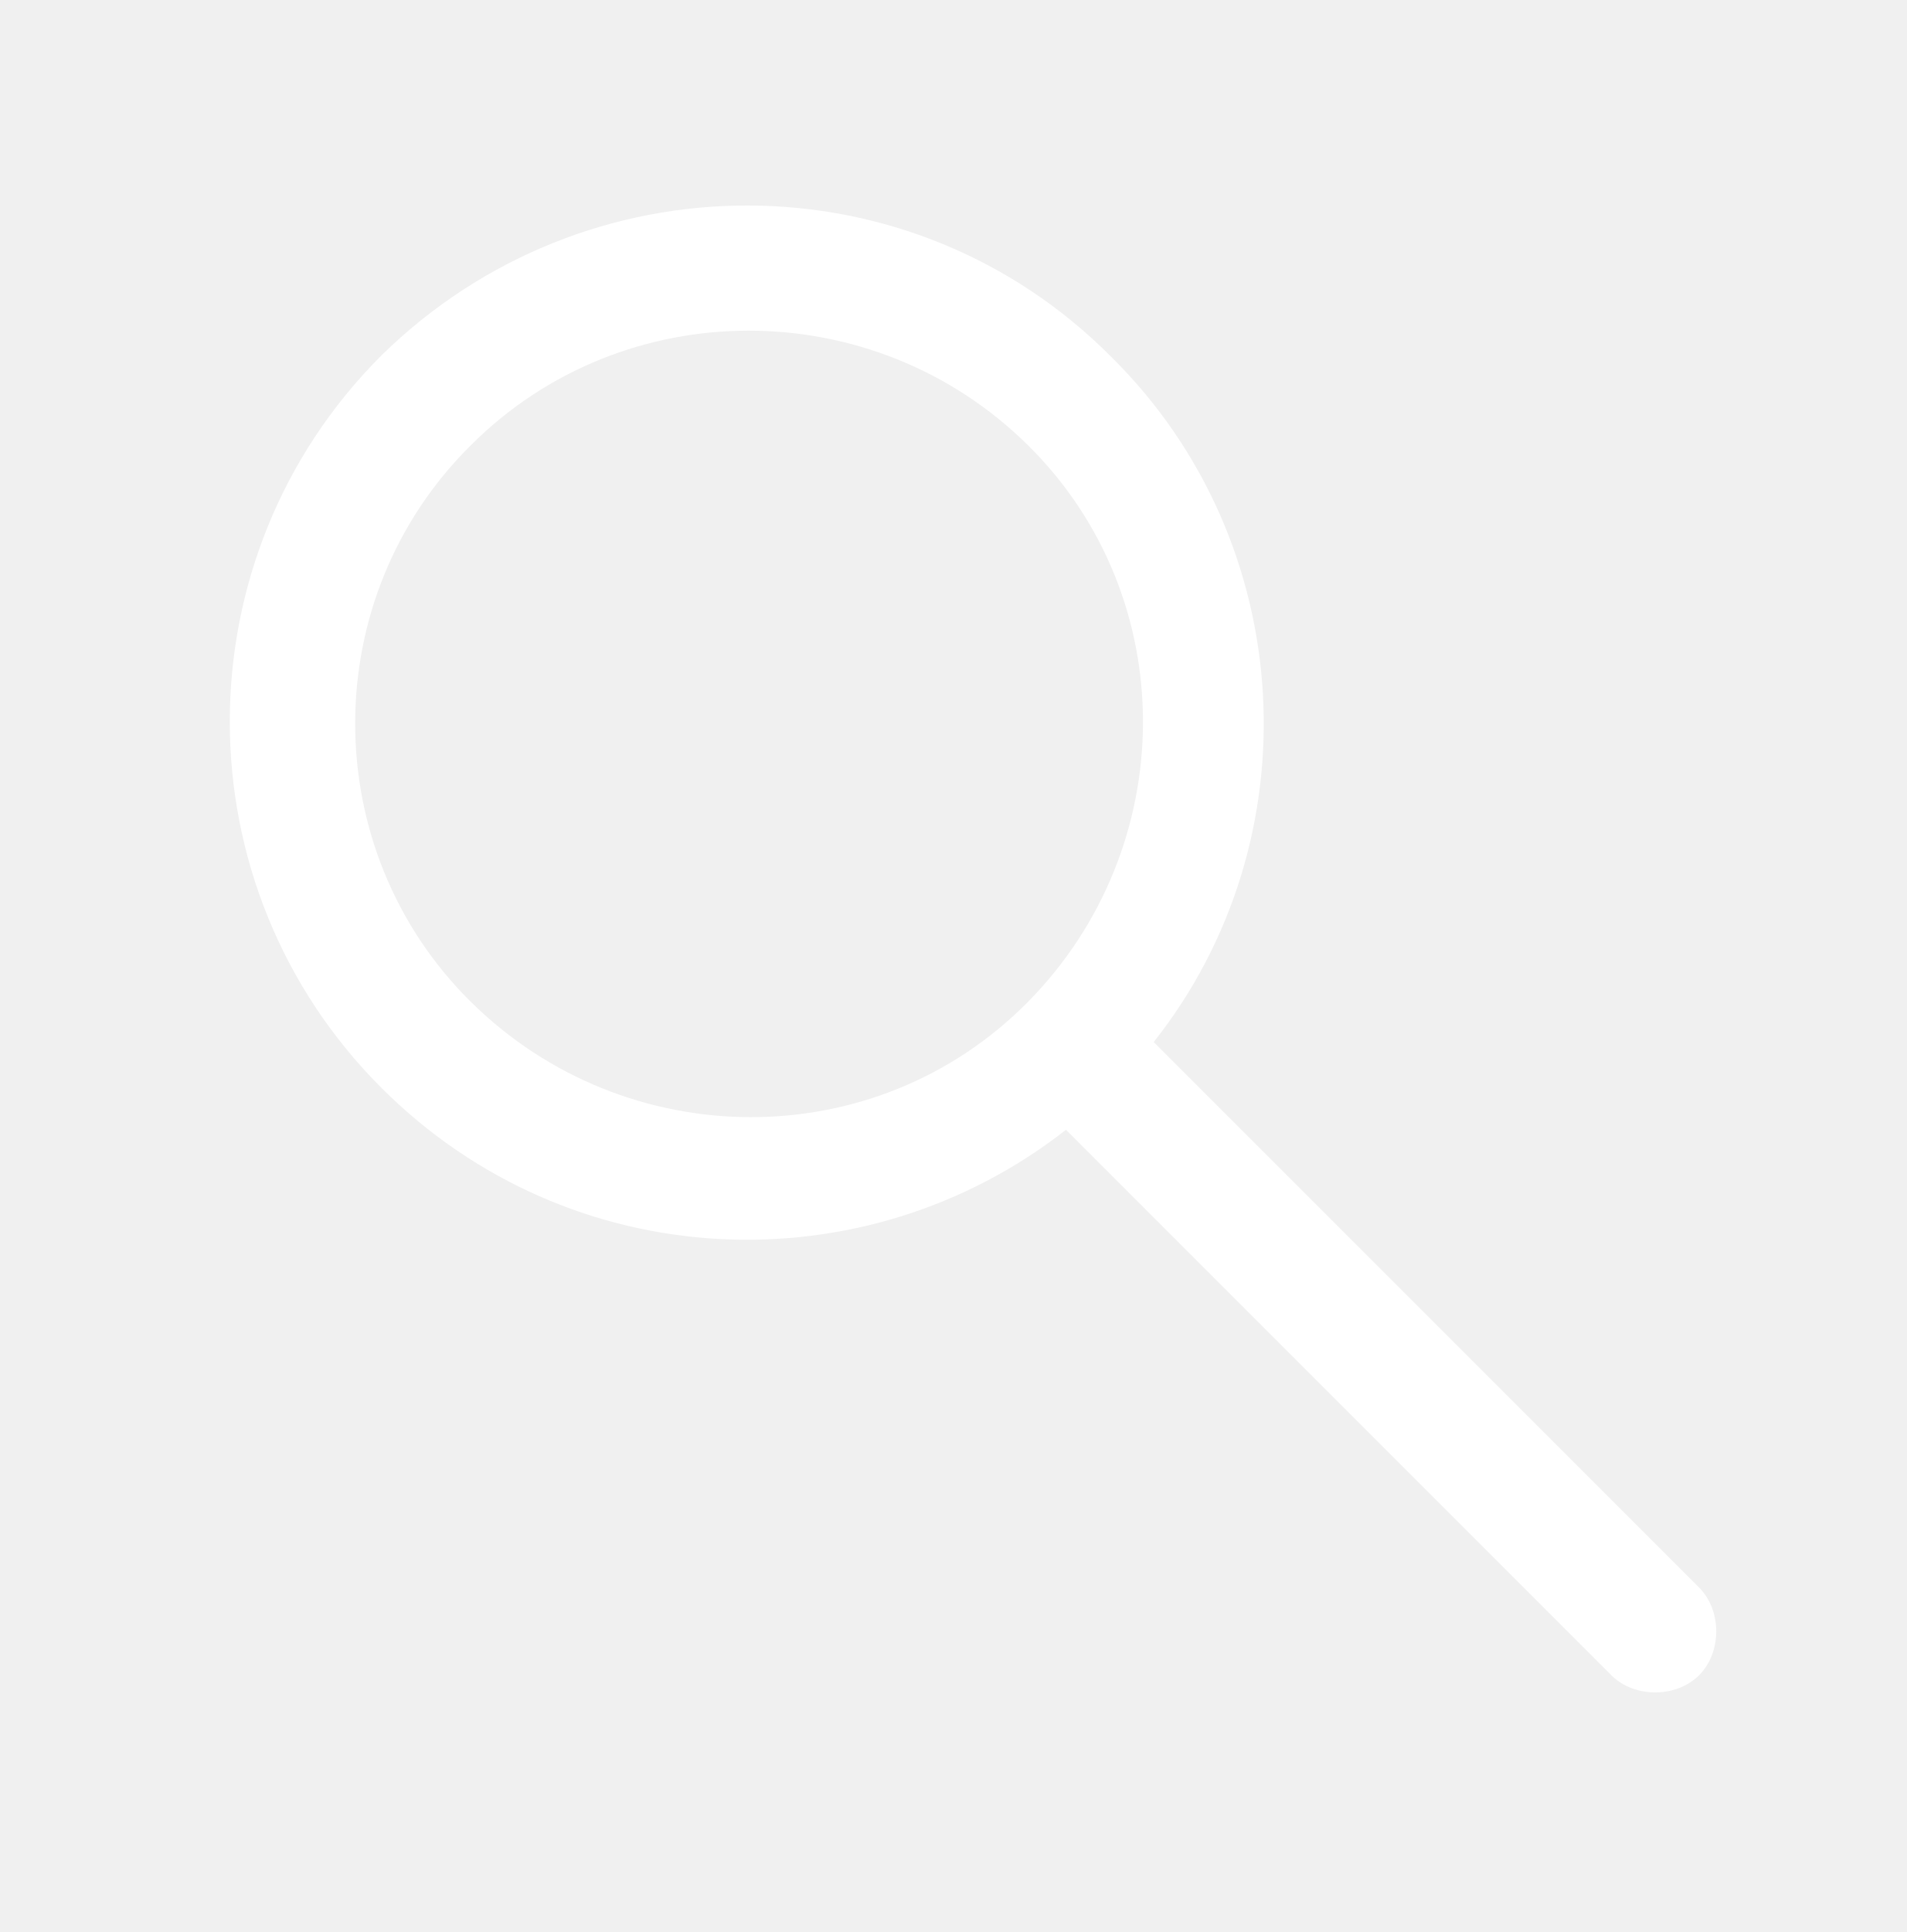
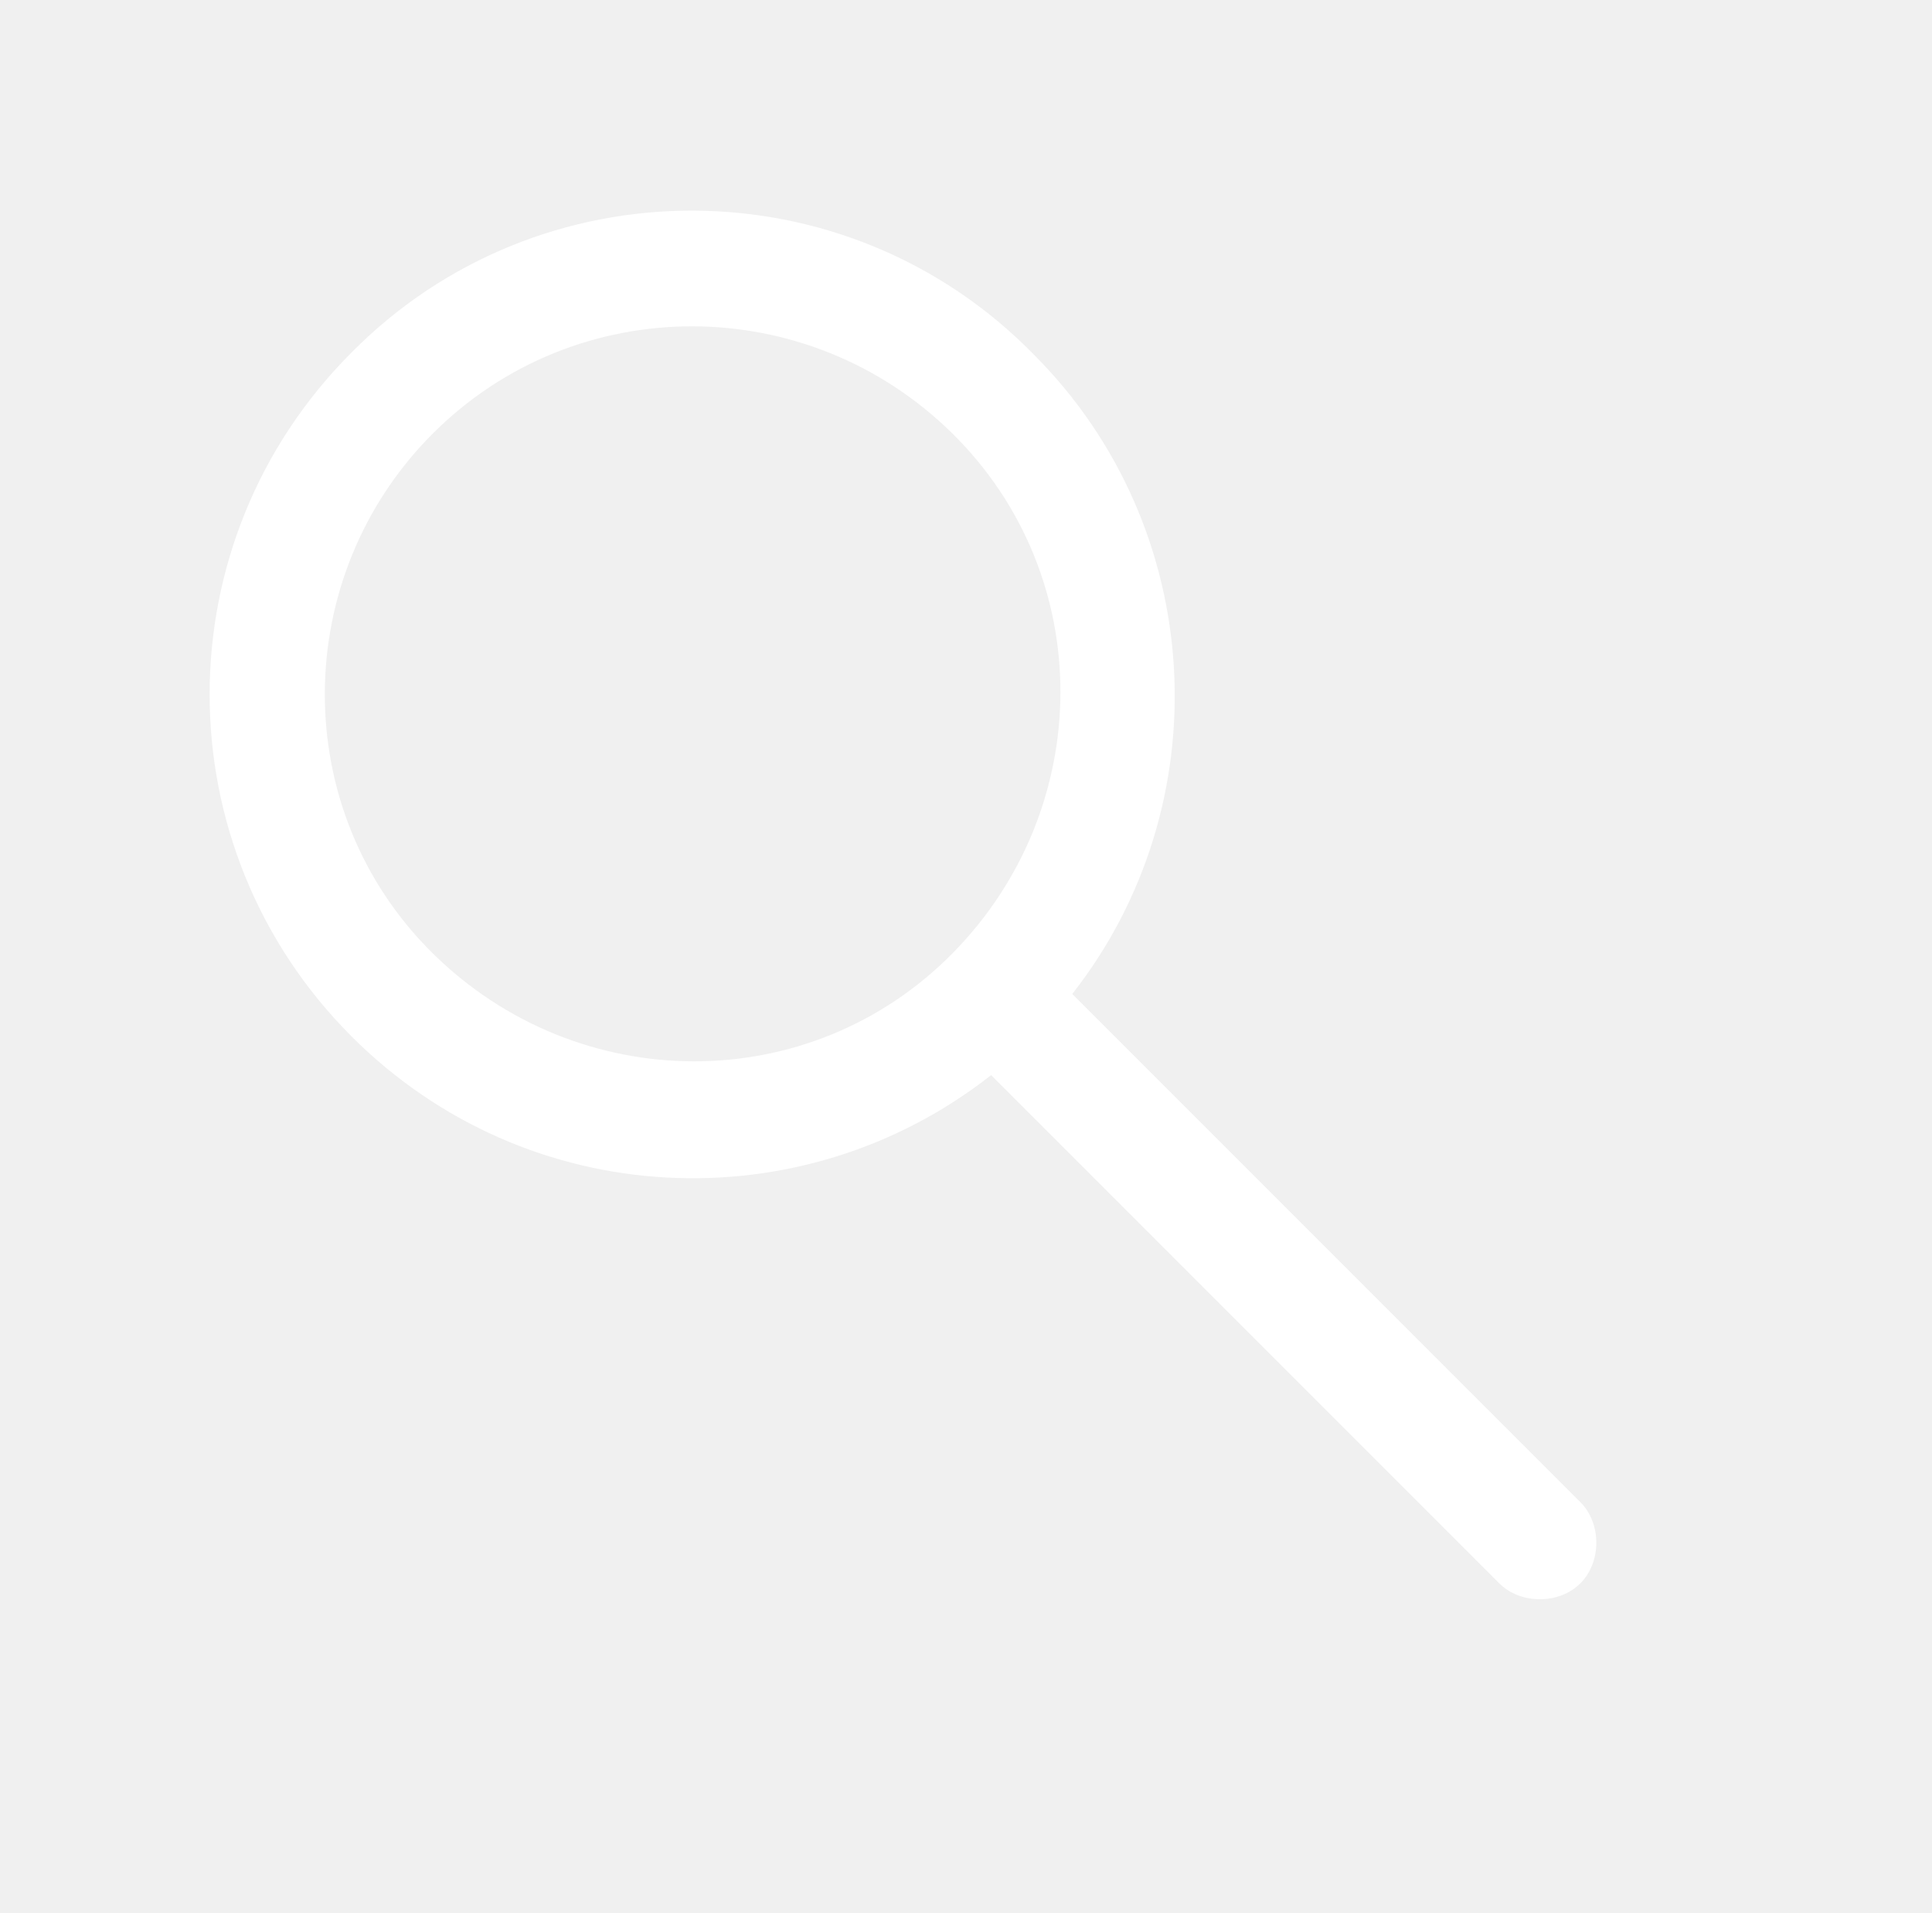
- <svg xmlns="http://www.w3.org/2000/svg" version="1.1" id="Layer_1" x="0px" y="0px" viewBox="0 0 100 101.3" style="enable-background:new 0 0 100 101.3;" xml:space="preserve">
+ <svg xmlns="http://www.w3.org/2000/svg" version="1.1" id="Layer_1" x="0px" y="0px" viewBox="0 0 100 99" style="enable-background:new 0 0 100 99;" xml:space="preserve">
  <style type="text/css">
	.st0{fill:#FFFFFF;}
+ 	.st1{display:none;enable-background:new    ;}
+ 	.st2{display:inline;}
</style>
  <g transform="translate(0,-952.3622)">
-     <path class="st0" d="M20,971c-10.6,10.6-10.6,27.8,0,38.4c9.9,9.9,25.3,10.5,35.9,2.2l28.6,28.6c1.2,1.2,3.4,1.2,4.6,0   s1.2-3.4,0-4.6l-28.6-28.6c8.4-10.6,7.6-26.2-2.2-35.9C47.8,960.5,30.7,960.5,20,971z M24.7,975.7c8-8,21.1-8,29.2,0s8,21.1,0,29.2   c-8,8.1-21.1,8-29.2,0C16.6,996.9,16.6,983.7,24.7,975.7z" />
+     <path class="st0" d="M18.2,970.6c-9.8,9.8-9.8,25.6,0,35.4c9.1,9.1,23.3,9.7,33.1,2l26.3,26.3c1.1,1.1,3.1,1.1,4.2,0   c1.1-1.1,1.1-3.1,0-4.2l-26.3-26.3c7.7-9.8,7-24.1-2-33.1C43.8,960.8,27.9,960.8,18.2,970.6z M22.4,974.8c7.4-7.4,19.4-7.4,26.9,0   s7.4,19.4,0,26.9s-19.4,7.4-26.9,0S15,982.2,22.4,974.8z" />
  </g>
-   <text transform="matrix(1 0 0 1 0 115)" style="display:none;enable-background:new    ; font-family:'Arial-BoldMT'; font-size:5px;">Created by Icons Bazaar</text>
-   <text transform="matrix(1 0 0 1 0 120)" style="display:none;enable-background:new    ; font-family:'Arial-BoldMT'; font-size:5px;">from the Noun Project</text>
+   <text transform="matrix(1 0 0 1 0 115)" class="st1" style="font-family:'Arial-BoldMT'; font-size:5px;">Created by Icons Bazaar</text>
+   <text transform="matrix(1 0 0 1 0 120)" class="st1" style="font-family:'Arial-BoldMT'; font-size:5px;">from the Noun Project</text>
</svg>
